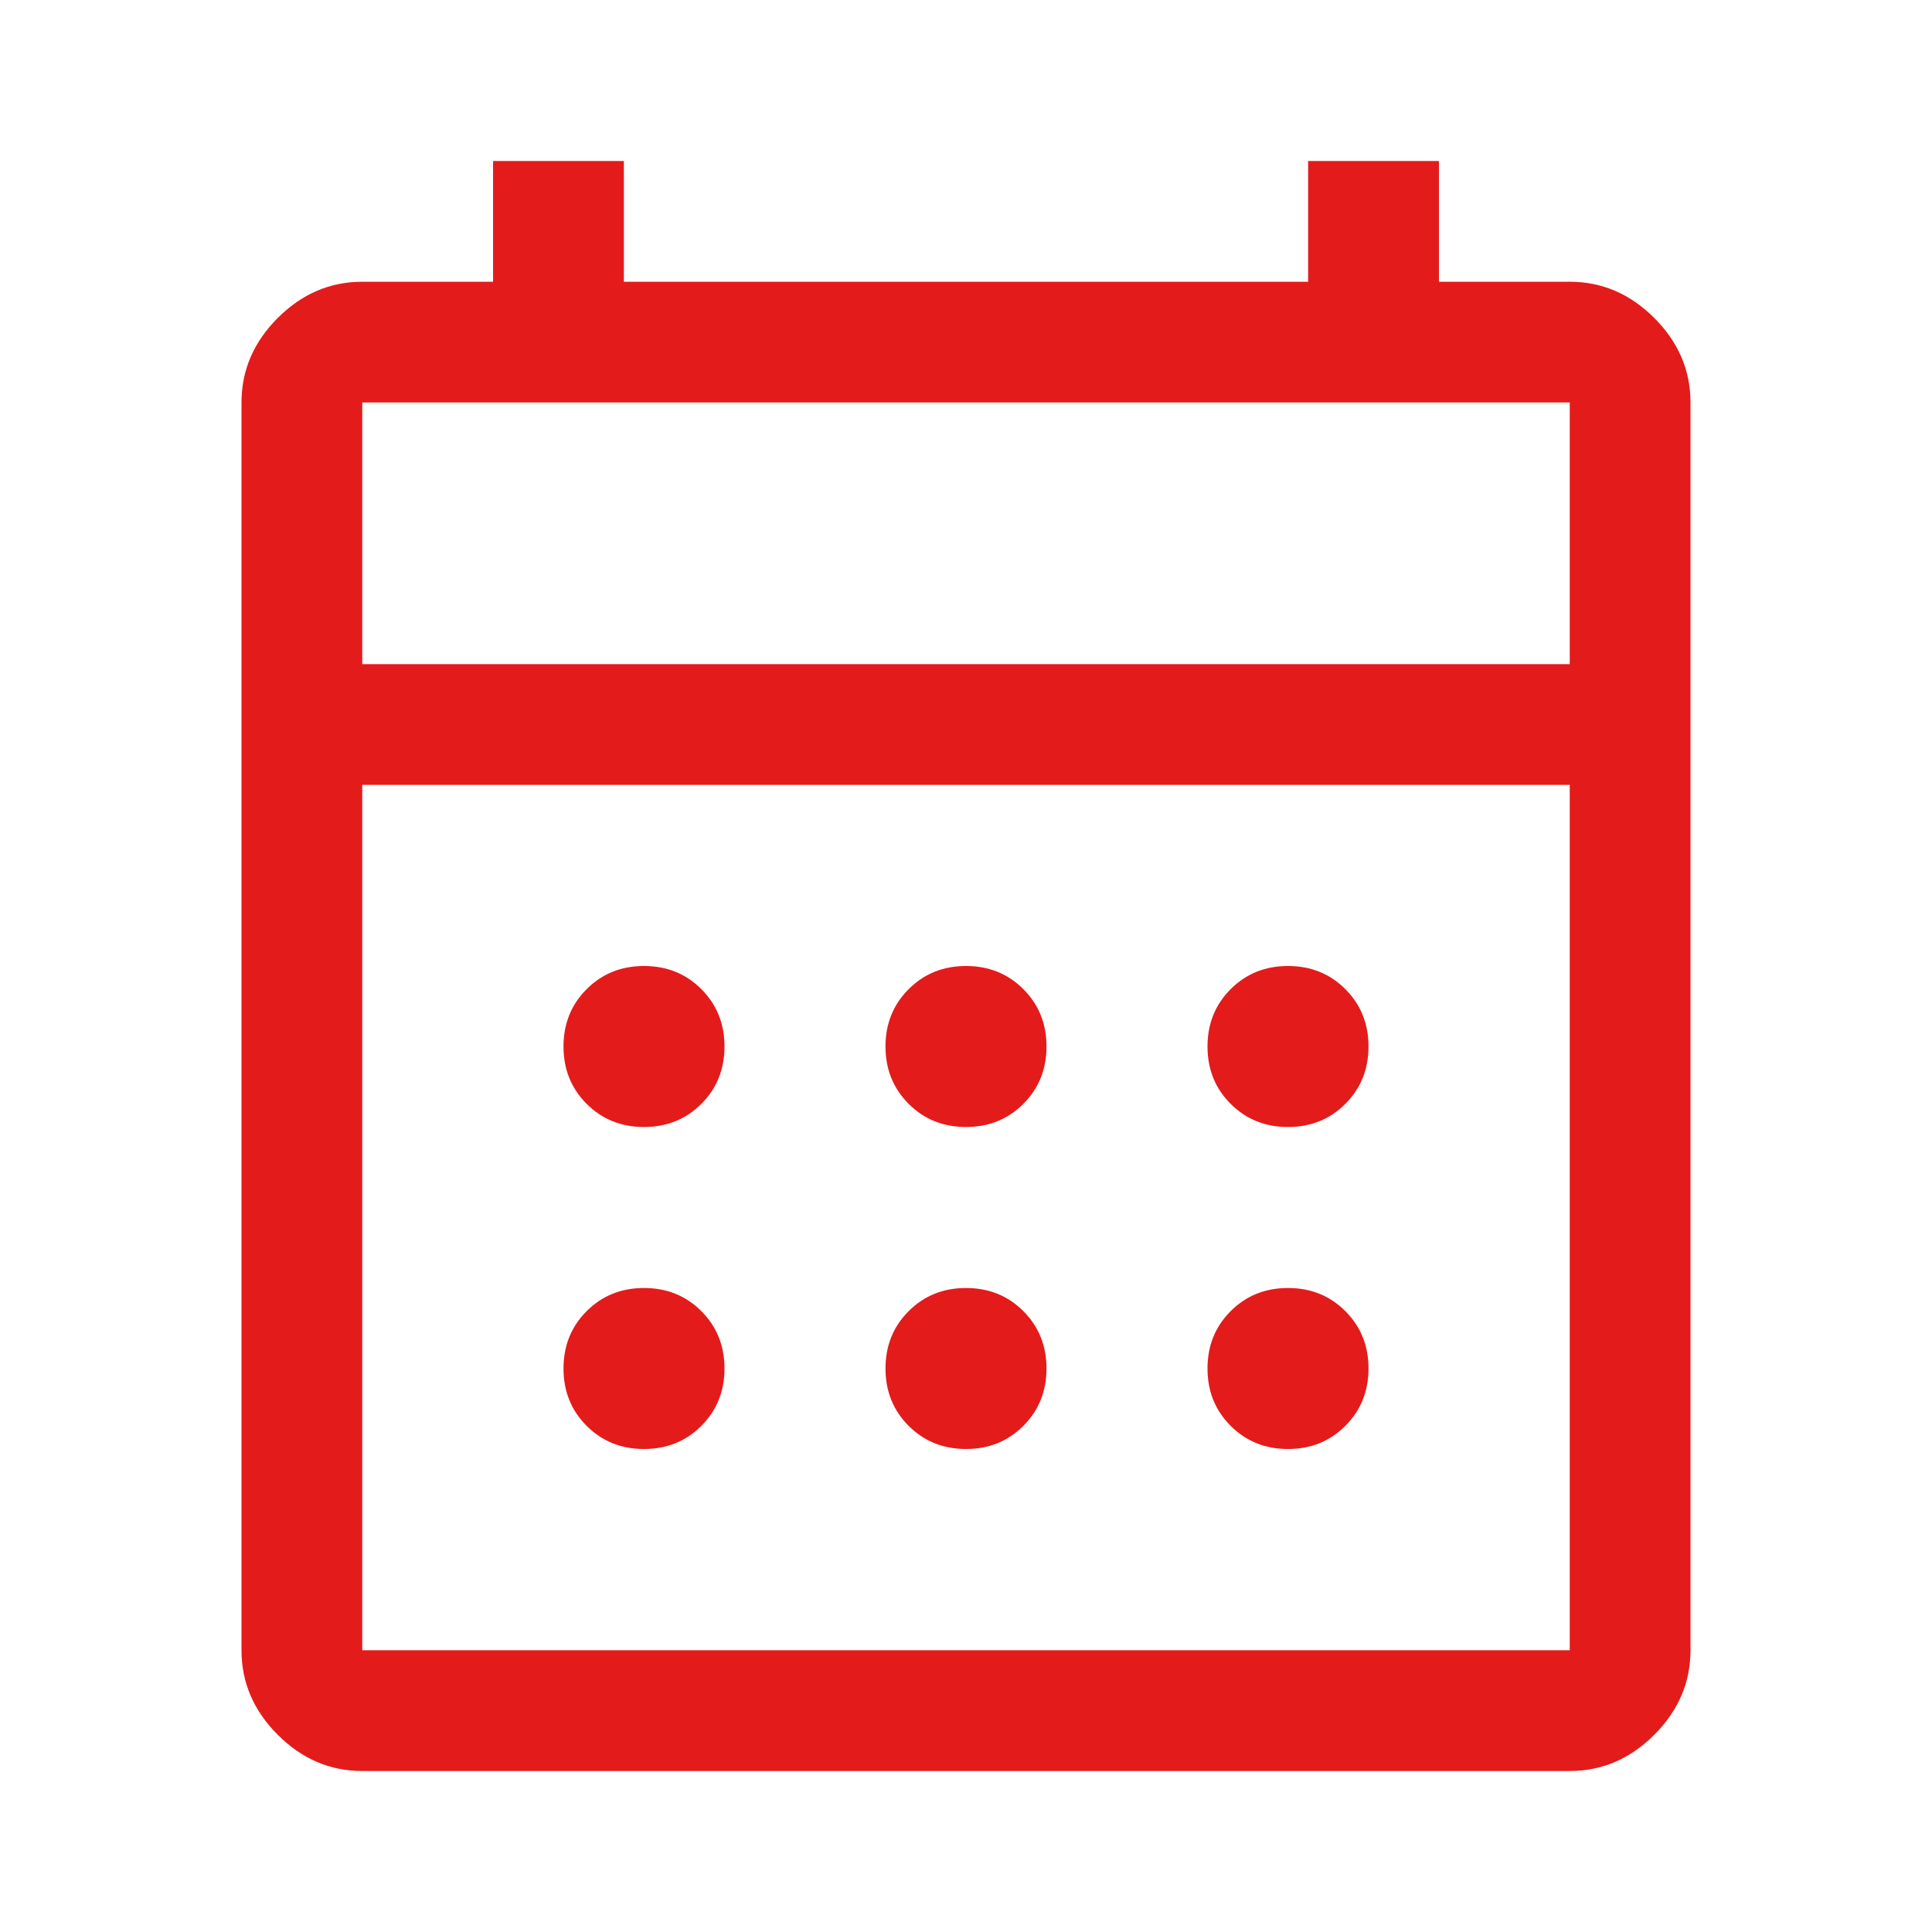
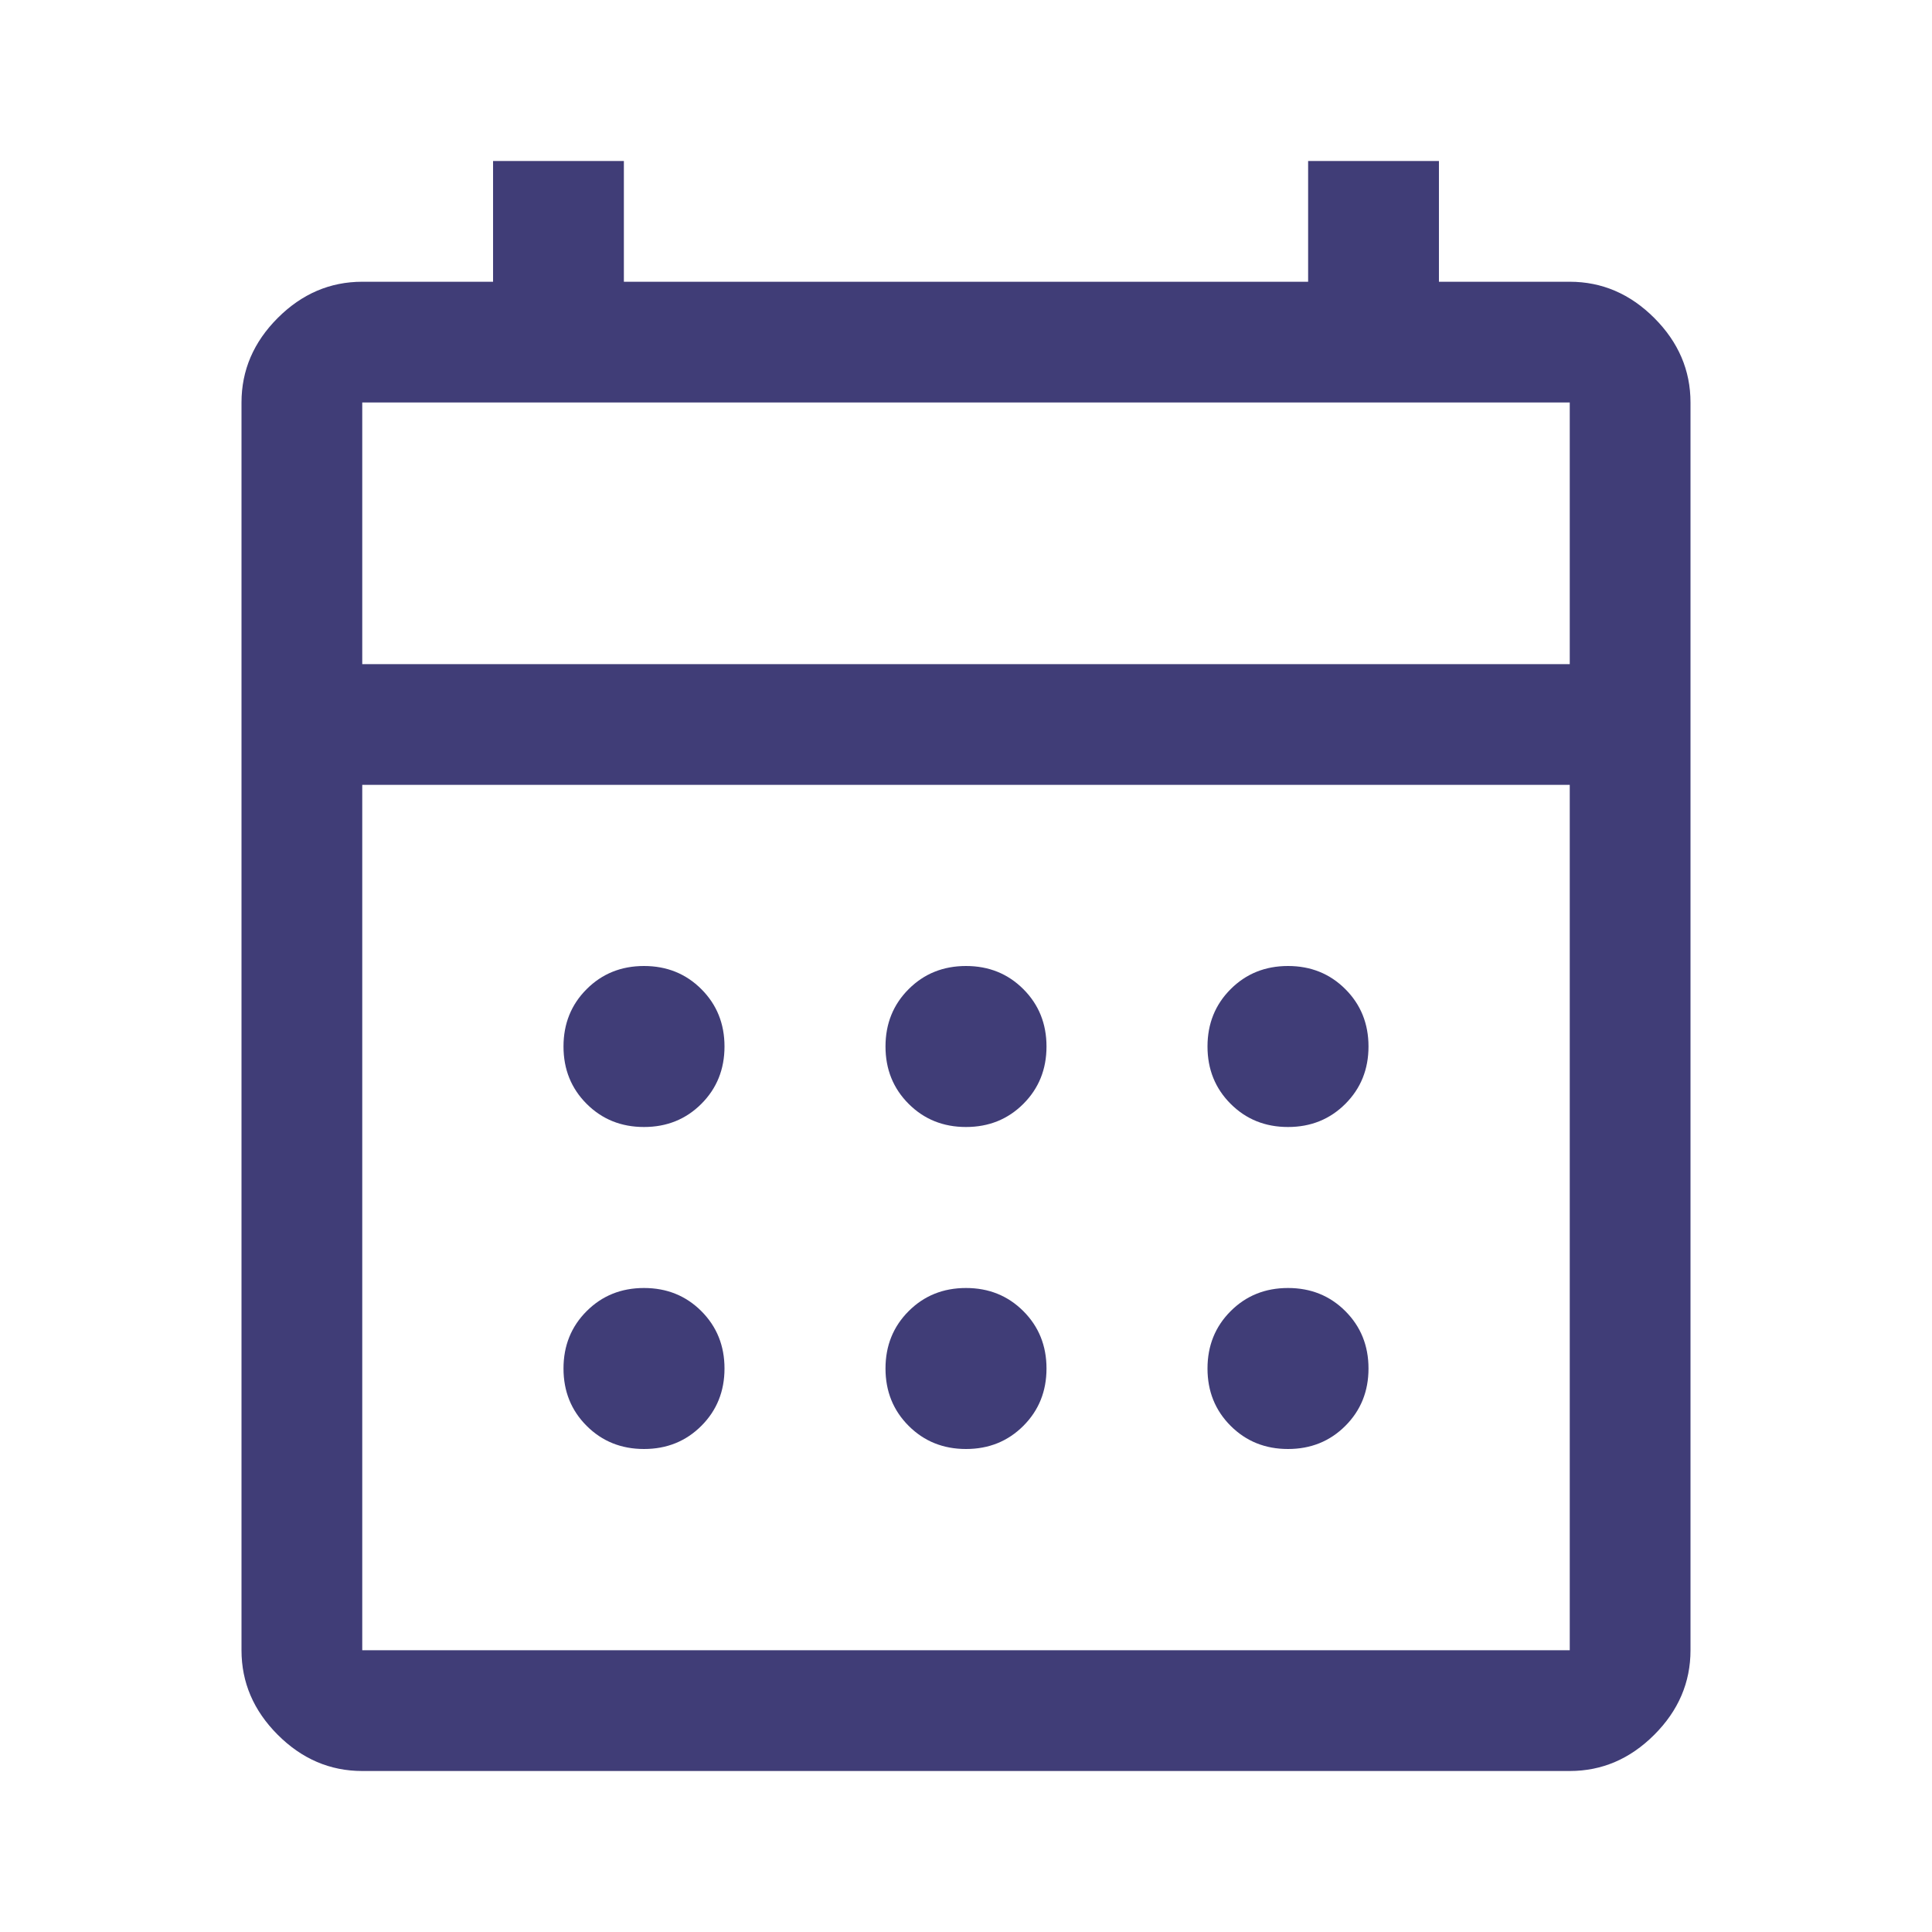
- <svg xmlns="http://www.w3.org/2000/svg" height="48px" viewBox="0 -960 960 960" width="48px" fill="#e41b1b">
+ <svg xmlns="http://www.w3.org/2000/svg" height="48px" viewBox="0 -960 960 960" width="48px" fill="#403d77">
  <path d="M180-80q-24 0-42-18t-18-42v-620q0-24 18-42t42-18h65v-60h65v60h340v-60h65v60h65q24 0 42 18t18 42v620q0 24-18 42t-42 18H180Zm0-60h600v-430H180v430Zm0-490h600v-130H180v130Zm0 0v-130 130Zm300 230q-17 0-28.5-11.5T440-440q0-17 11.5-28.5T480-480q17 0 28.5 11.5T520-440q0 17-11.5 28.5T480-400Zm-160 0q-17 0-28.5-11.5T280-440q0-17 11.5-28.5T320-480q17 0 28.5 11.5T360-440q0 17-11.5 28.5T320-400Zm320 0q-17 0-28.5-11.5T600-440q0-17 11.5-28.5T640-480q17 0 28.5 11.5T680-440q0 17-11.5 28.5T640-400ZM480-240q-17 0-28.5-11.5T440-280q0-17 11.5-28.5T480-320q17 0 28.5 11.5T520-280q0 17-11.5 28.5T480-240Zm-160 0q-17 0-28.5-11.5T280-280q0-17 11.5-28.5T320-320q17 0 28.5 11.5T360-280q0 17-11.5 28.5T320-240Zm320 0q-17 0-28.5-11.5T600-280q0-17 11.5-28.5T640-320q17 0 28.5 11.5T680-280q0 17-11.5 28.5T640-240Z" />
</svg>
